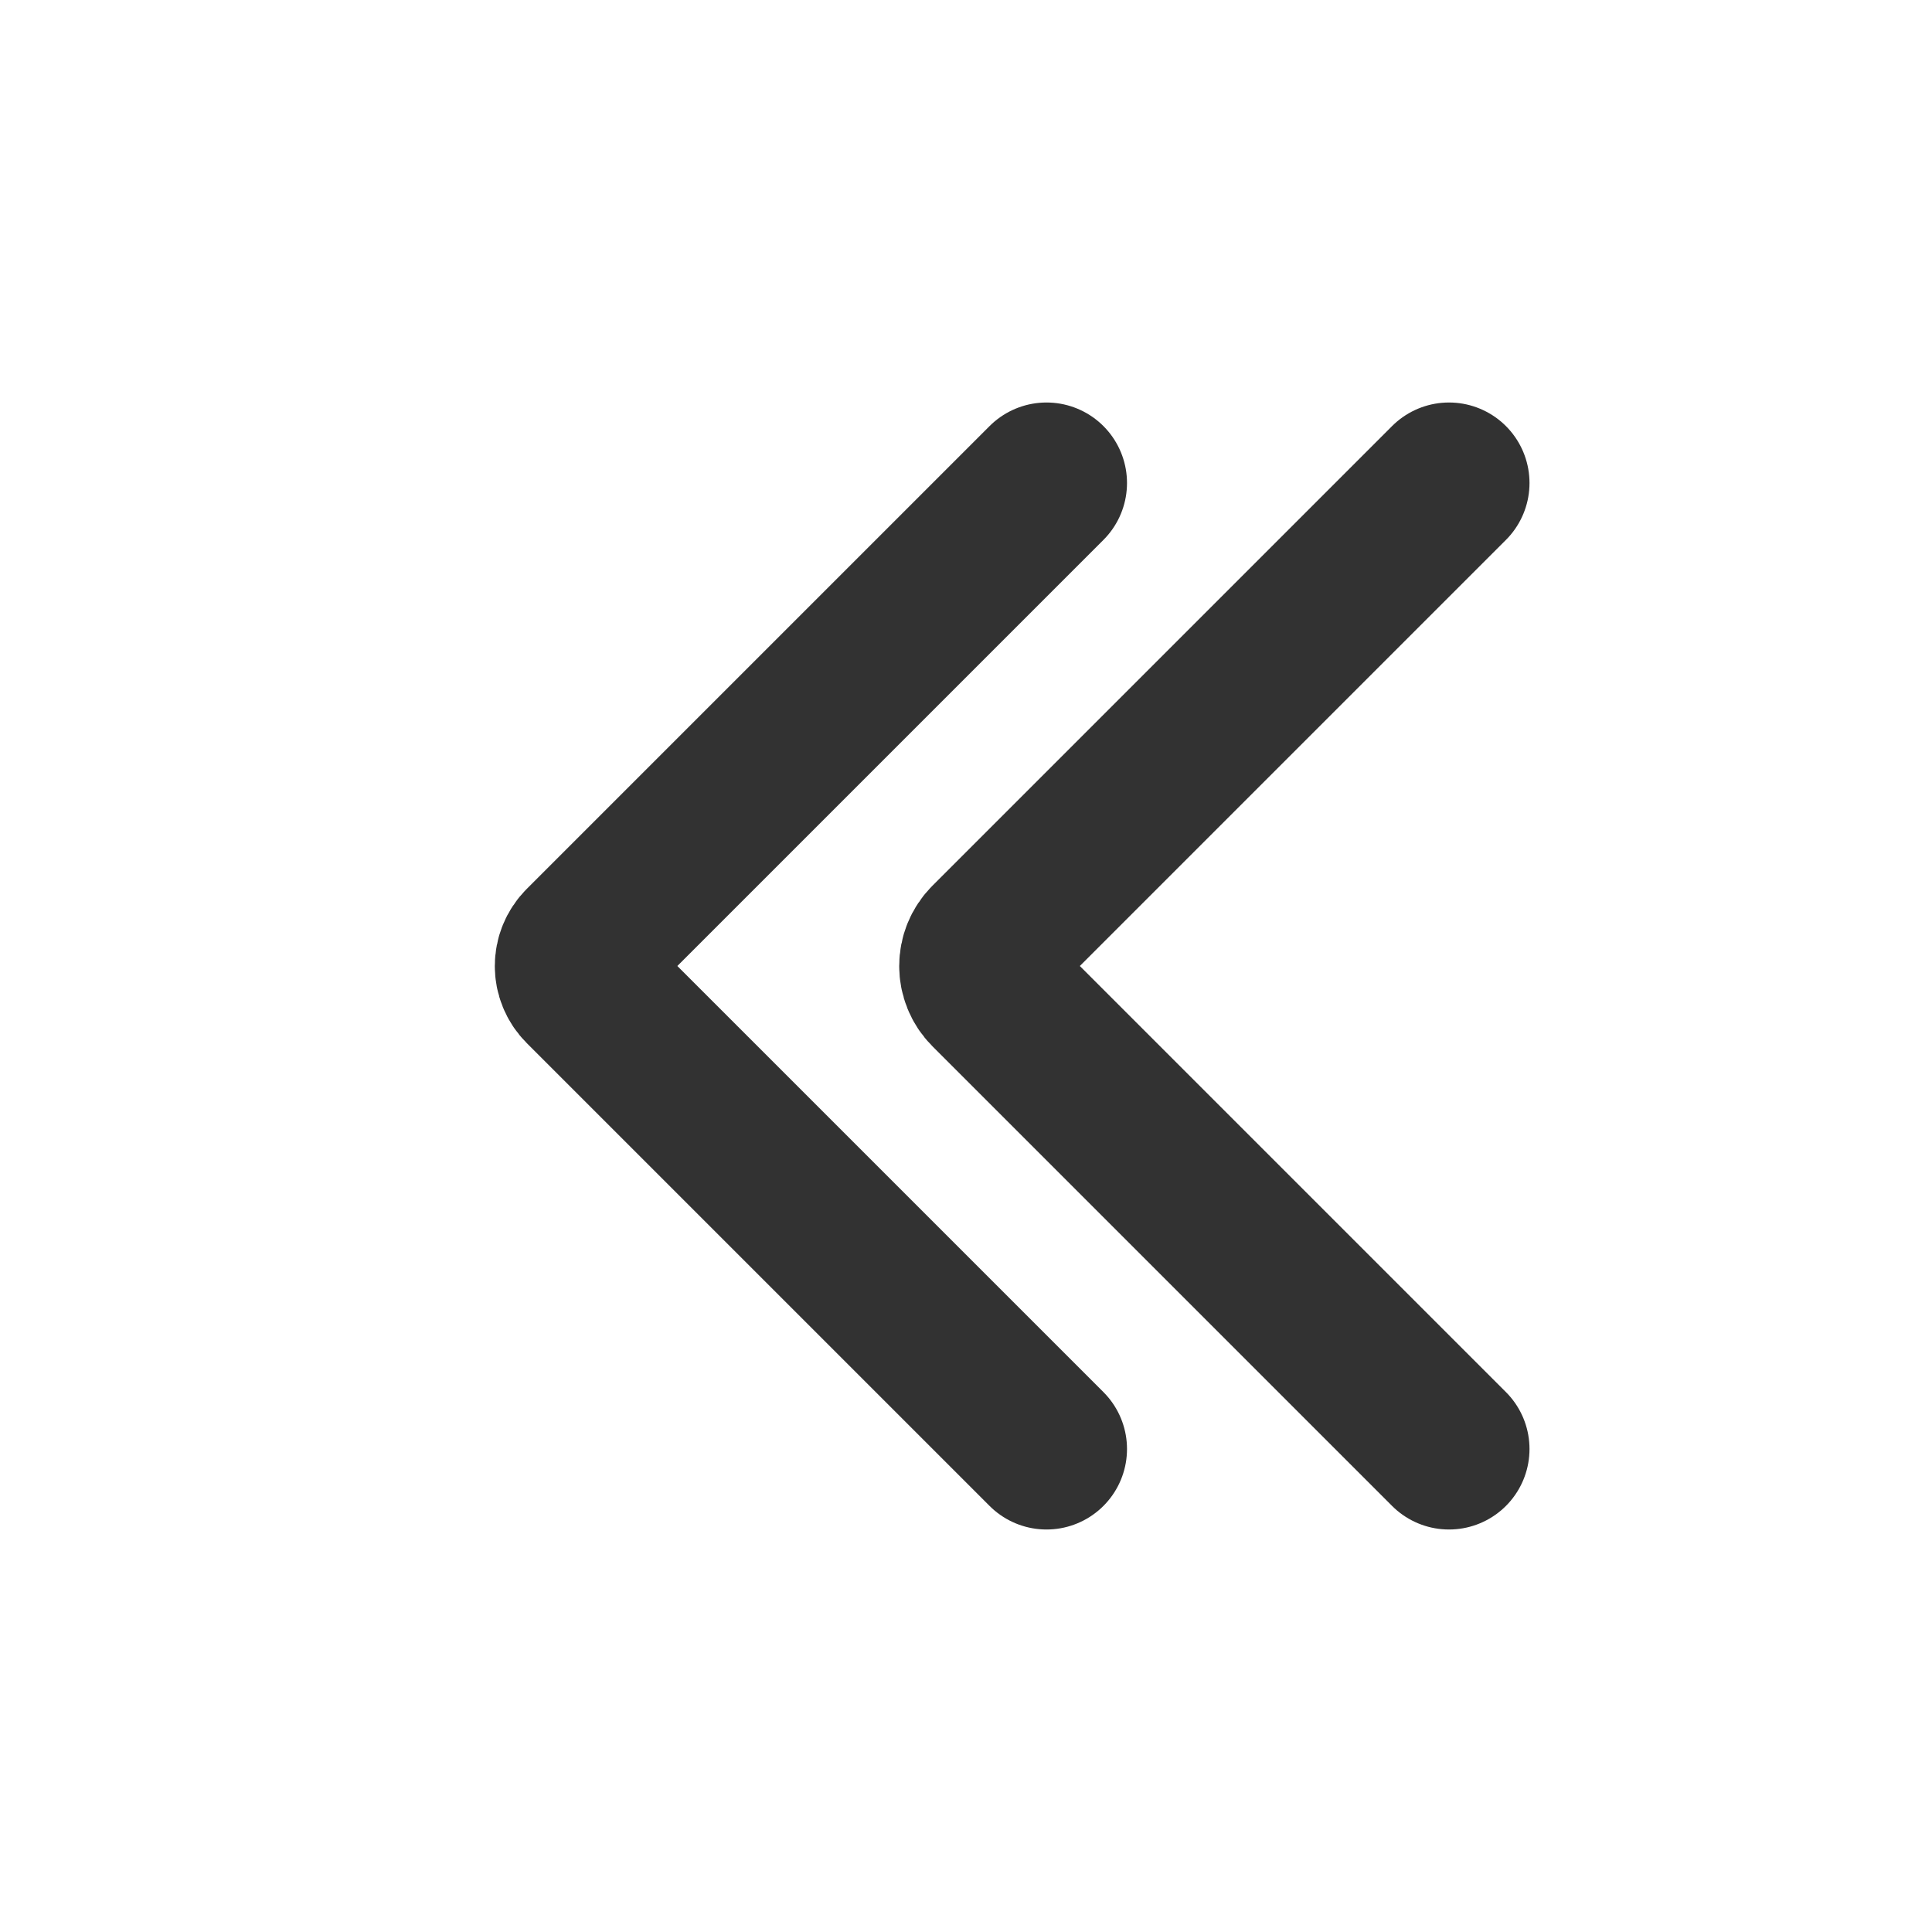
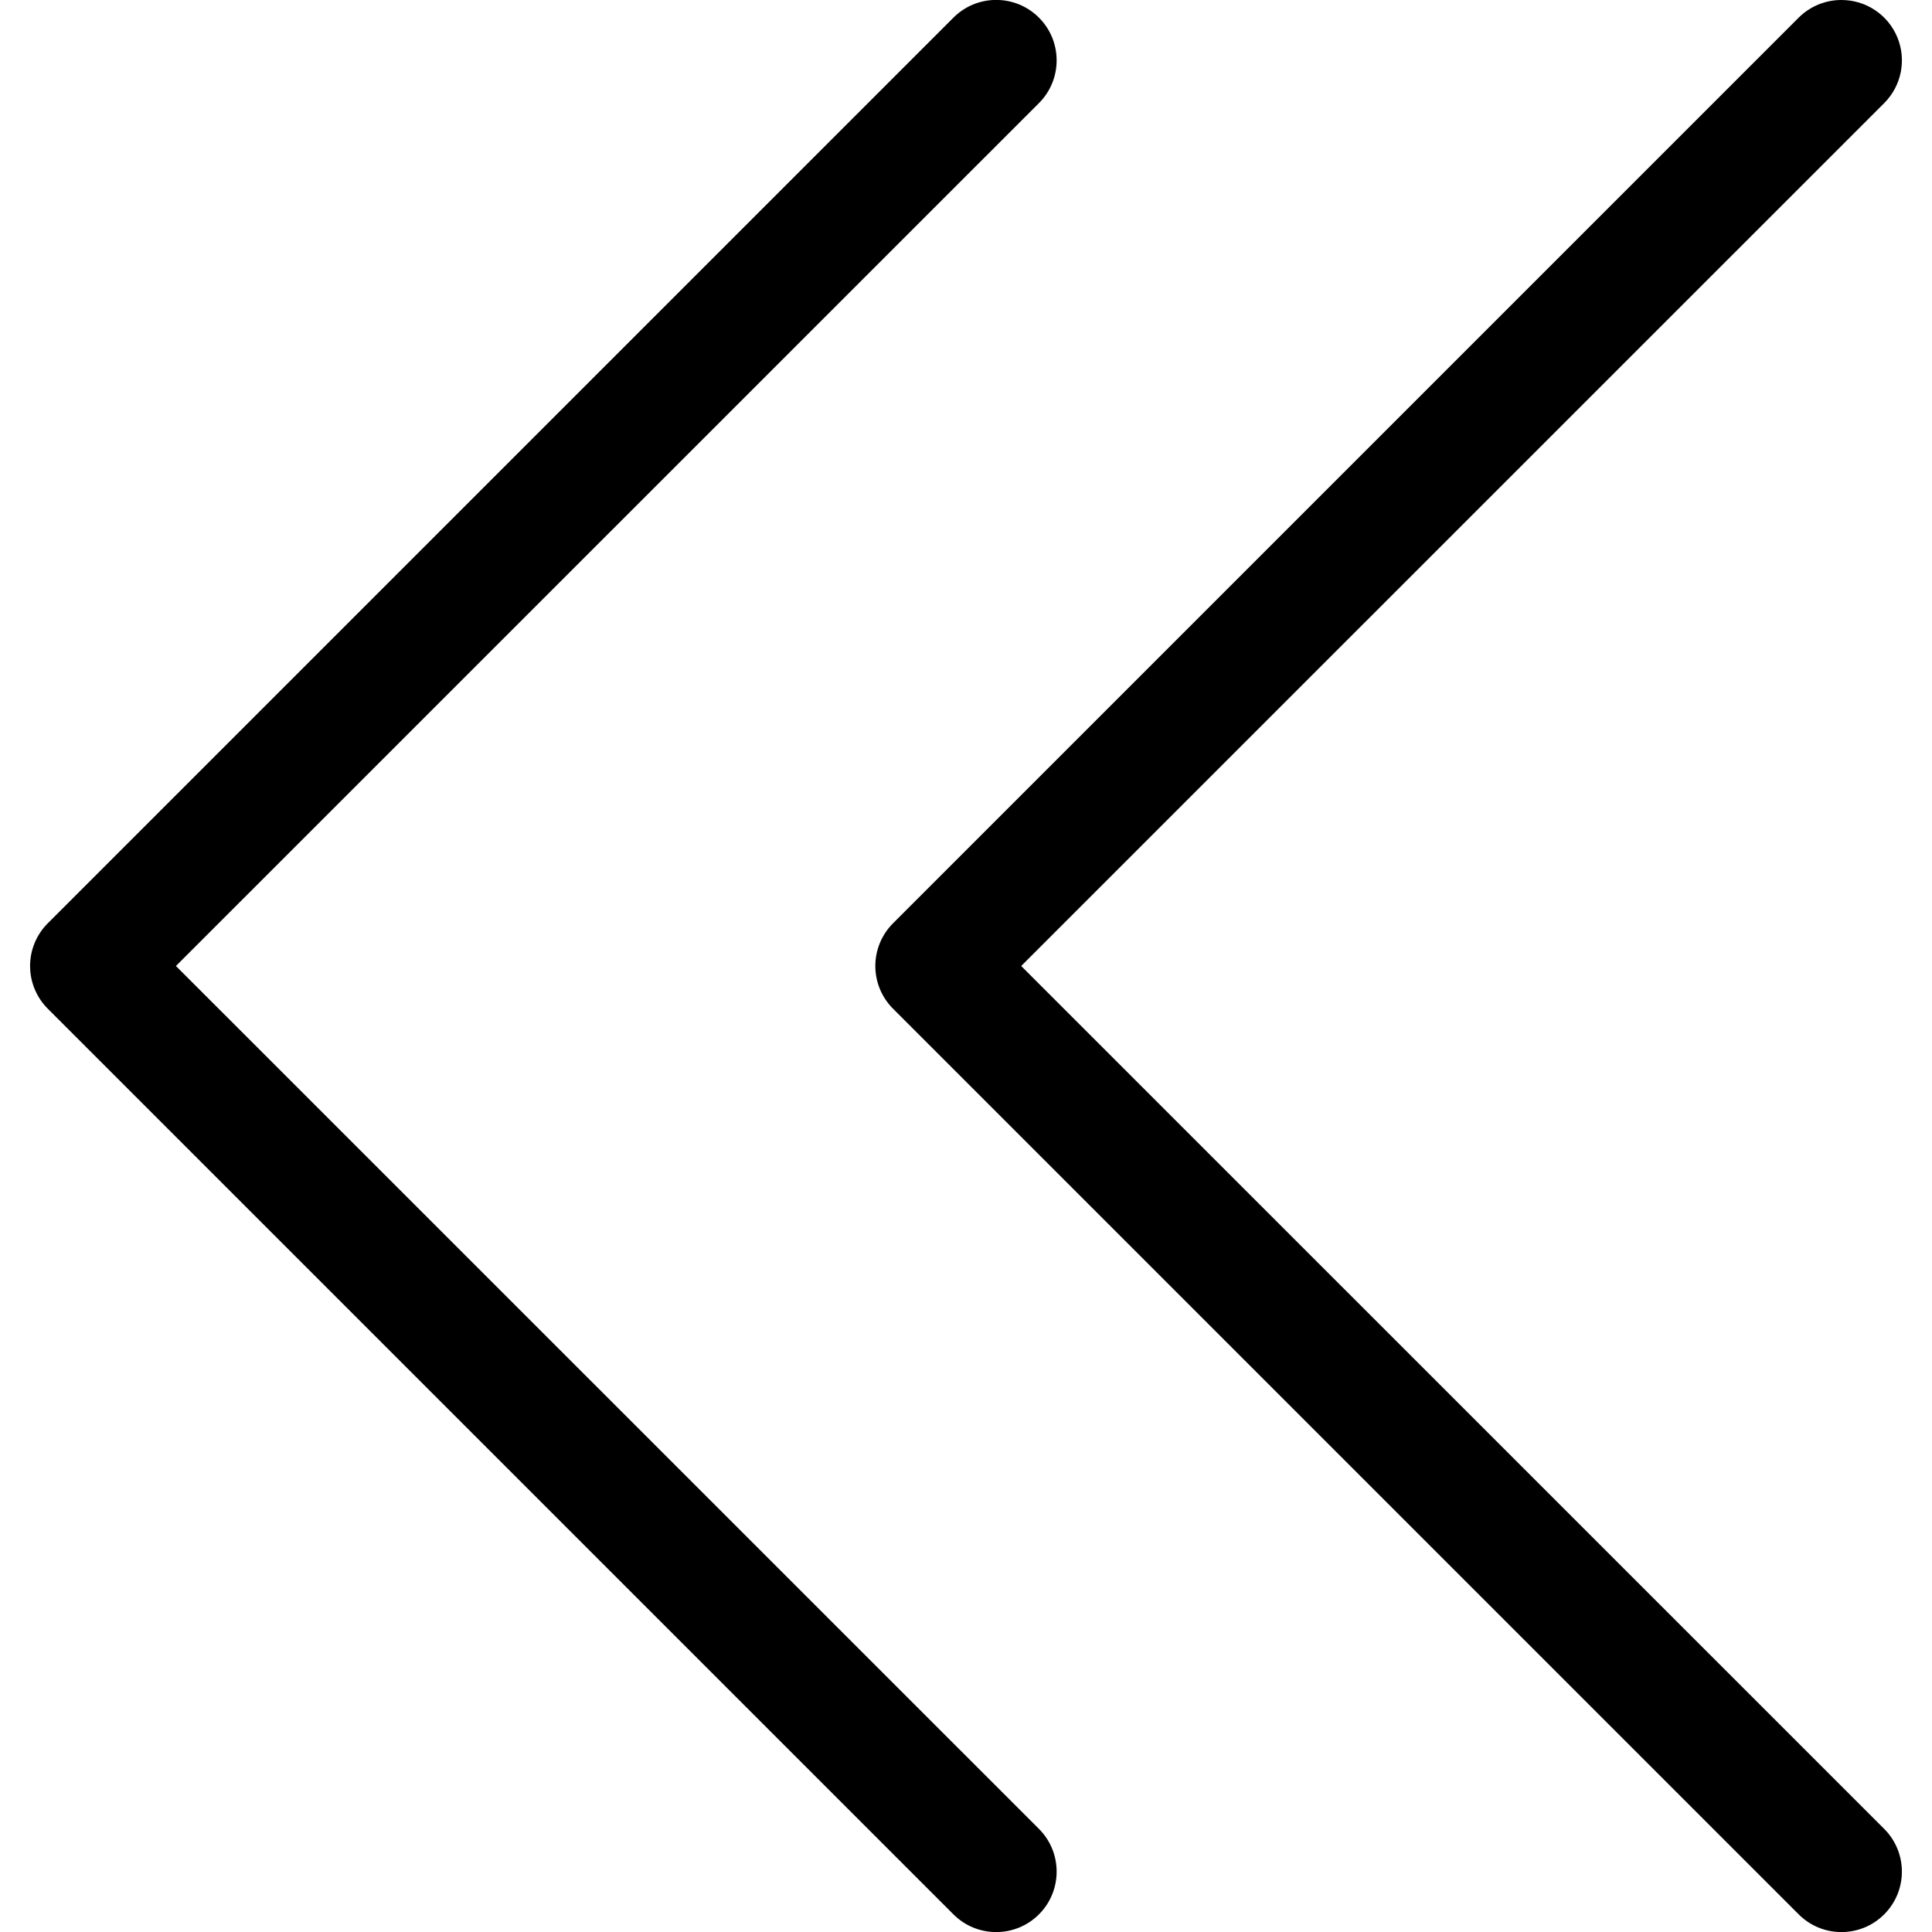
- <svg xmlns="http://www.w3.org/2000/svg" width="800px" height="800px" viewBox="0 0 24 24" fill="none">
-   <path d="M18 6L12.291 11.709V11.709C12.13 11.87 12.13 12.13 12.291 12.291V12.291L18 18" stroke="#323232" stroke-width="2" stroke-linecap="round" stroke-linejoin="round" />
-   <path d="M13 6L7.251 11.749V11.749C7.112 11.888 7.112 12.112 7.251 12.251V12.251L13 18" stroke="#323232" stroke-width="2" stroke-linecap="round" stroke-linejoin="round" />
+ <svg xmlns="http://www.w3.org/2000/svg" fill="#000000" width="800px" height="800px" viewBox="-0.25 0 16 16" id="chevrons-left-16px">
+   <path id="Path_141" data-name="Path 141" d="M41,0a.5.5,0,0,1,.354.854L34.207,8l7.147,7.146a.5.5,0,0,1-.708.708l-7.5-7.5a.5.5,0,0,1,0-.708l7.5-7.5A.5.5,0,0,1,41,0ZM33.646.146l-7.5,7.5a.5.5,0,0,0,0,.708l7.5,7.5a.5.5,0,0,0,.708-.708L27.207,8,34.354.854a.5.5,0,0,0-.708-.708Z" transform="translate(-26)" />
</svg>
